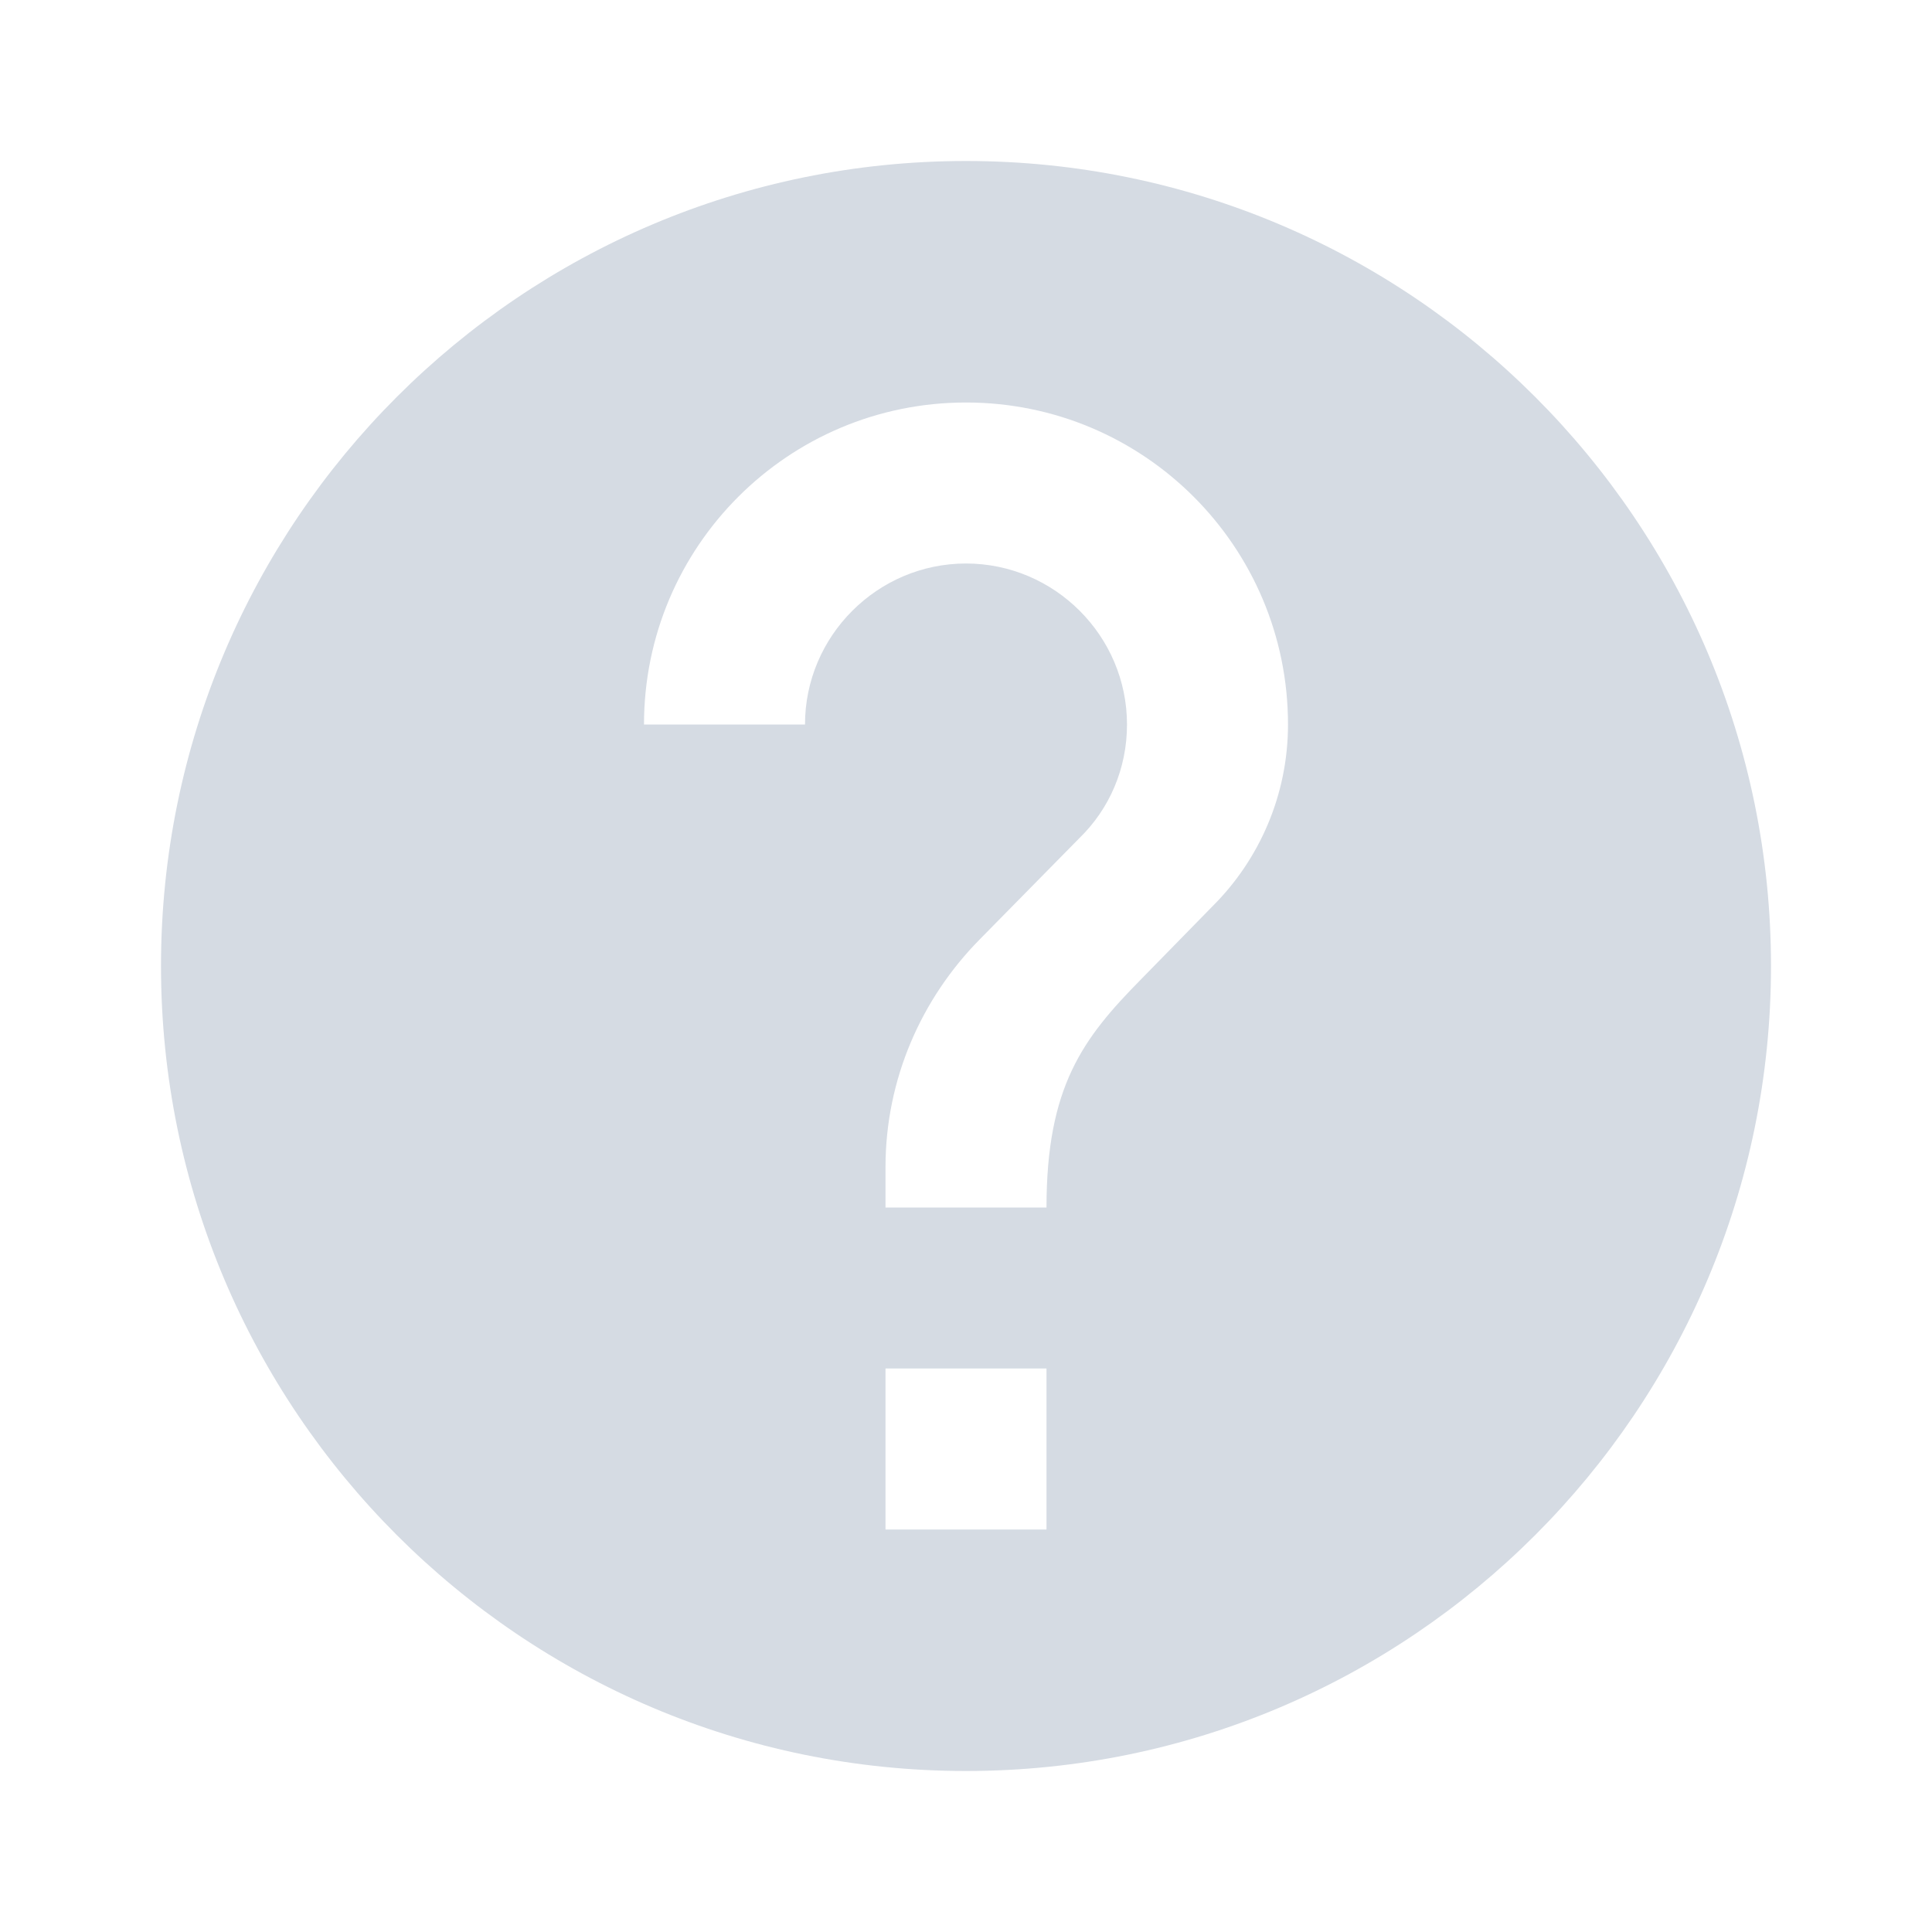
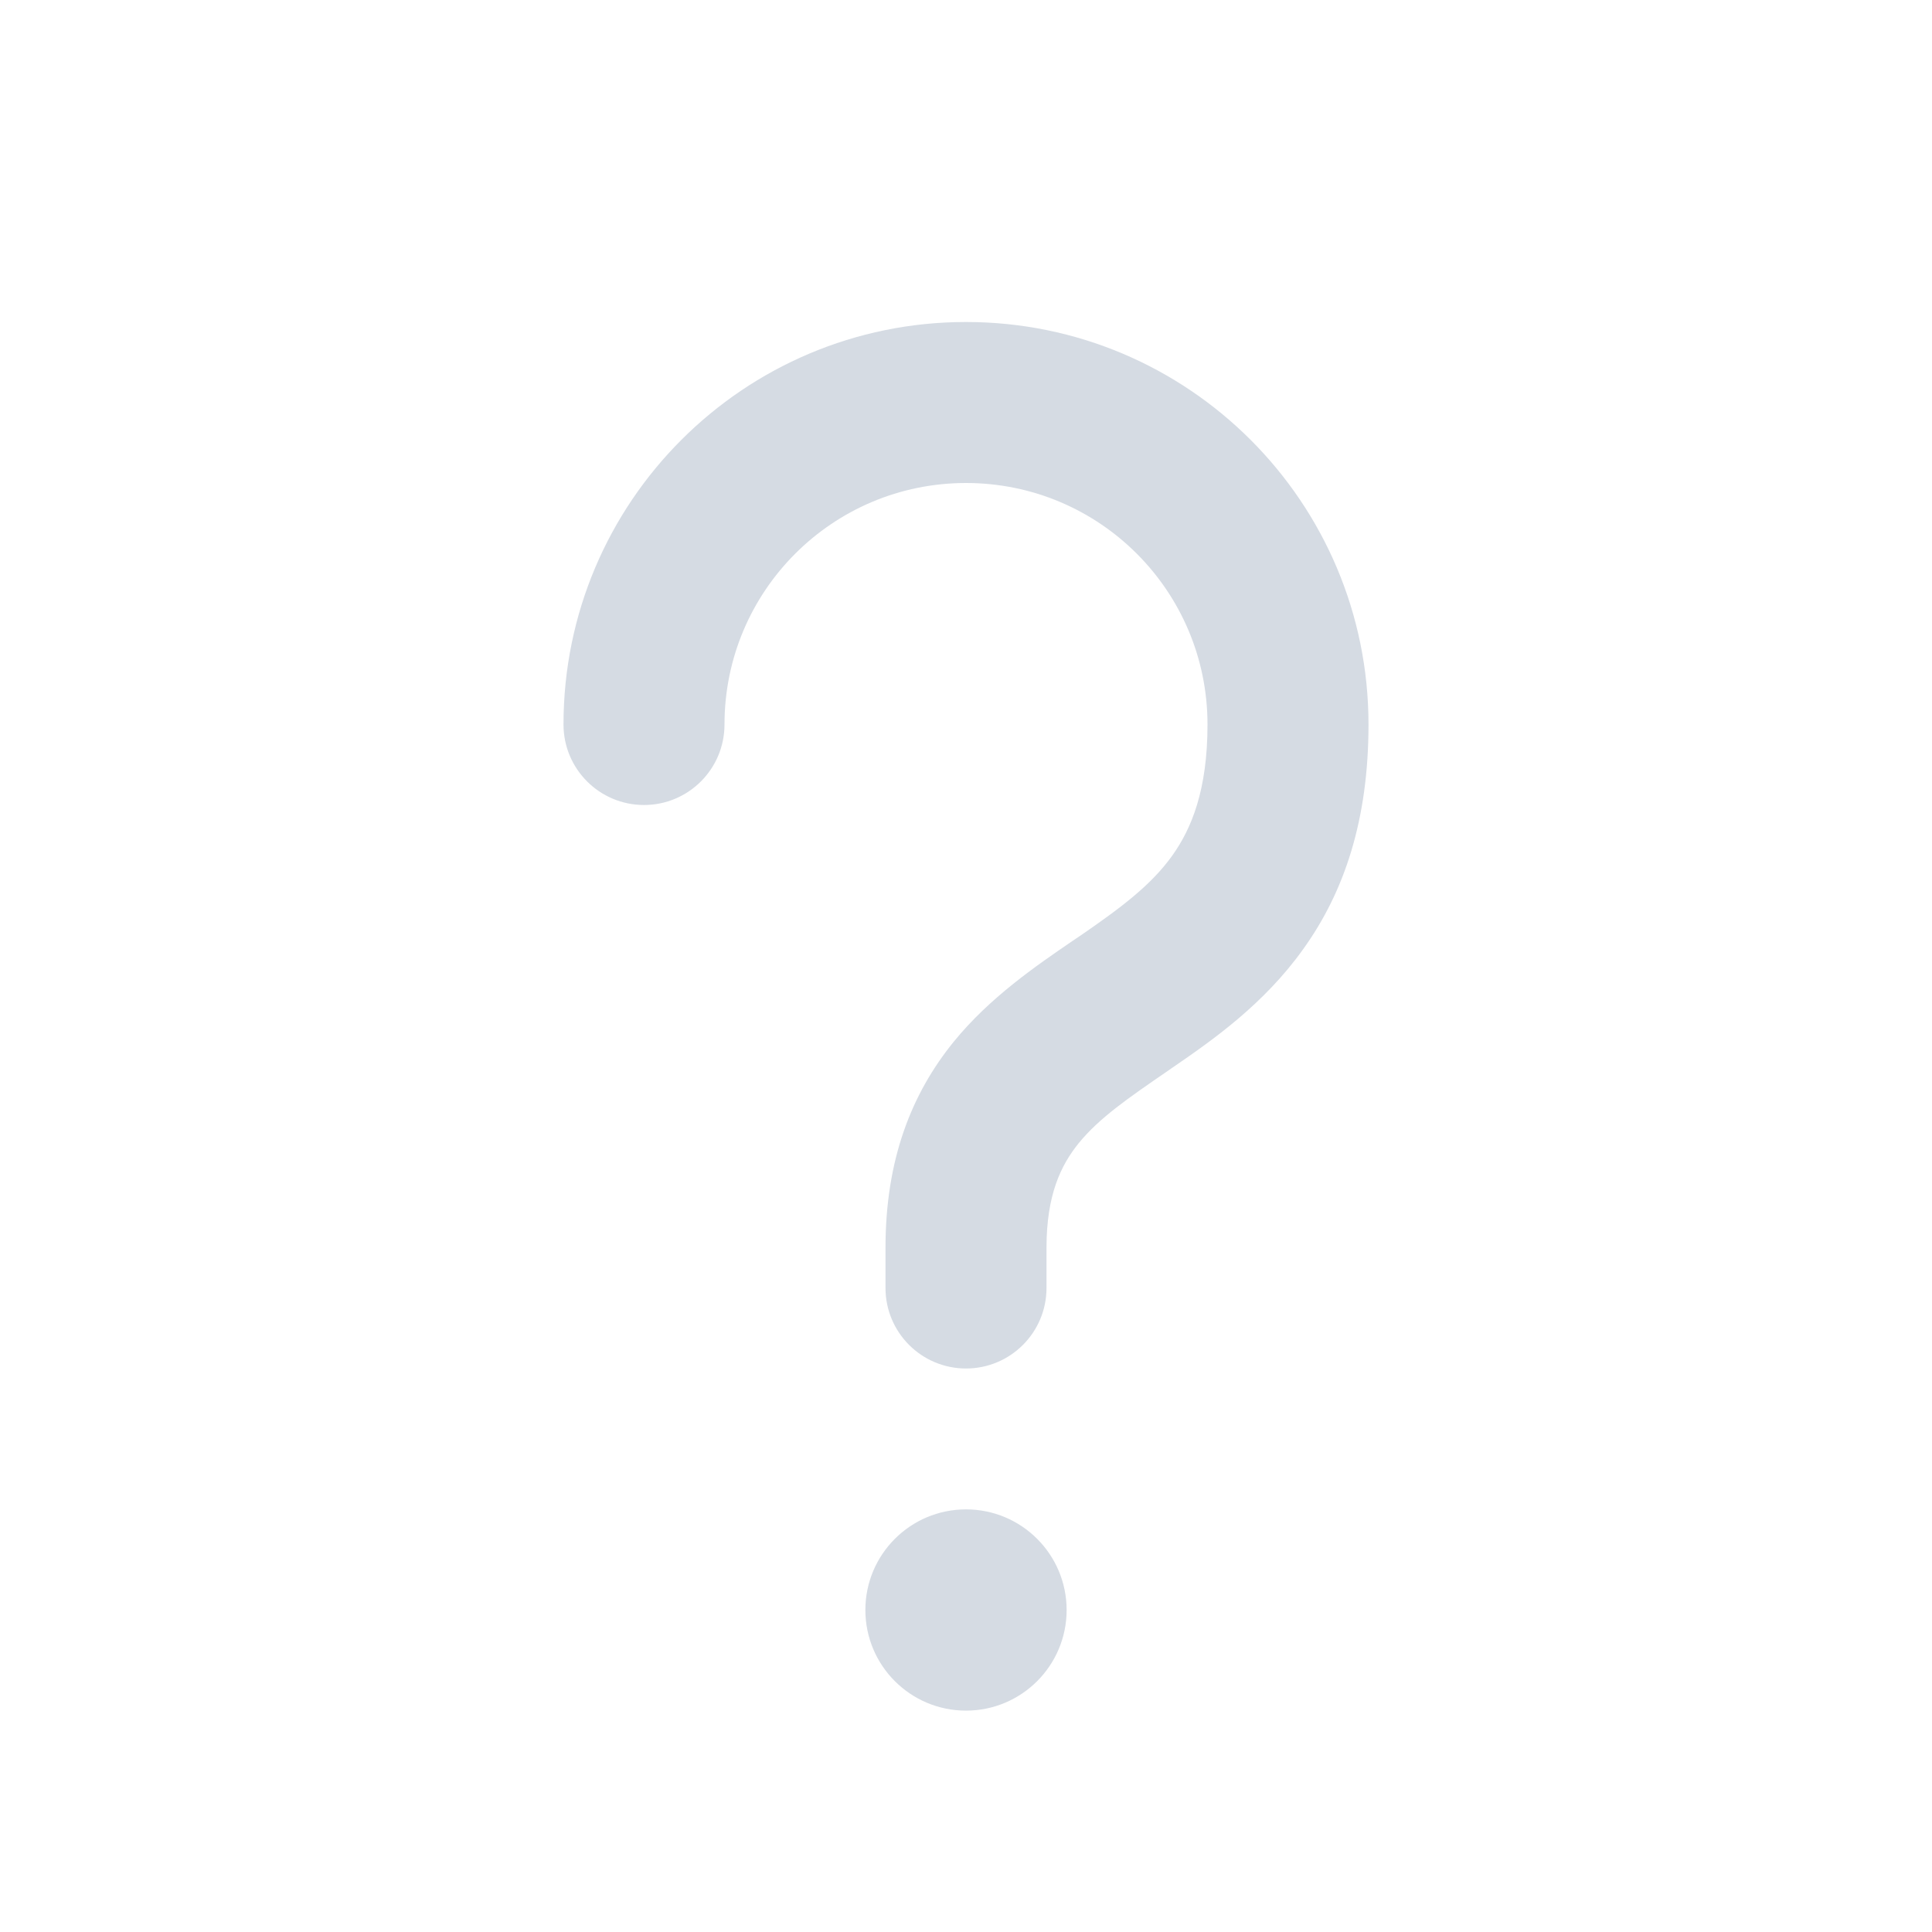
- <svg xmlns="http://www.w3.org/2000/svg" fill="#D5DBE3" height="24" viewBox="0 0 24 24" width="24">
-   <path d="M0 0h24v24H0z" fill="none" />
-   <path d="M12 2C6.48 2 2 6.48 2 12s4.48 10 10 10 10-4.48 10-10S17.52 2 12 2zm1 17h-2v-2h2v2zm2.07-7.75l-.9.92C13.45 12.9 13 13.5 13 15h-2v-.5c0-1.1.45-2.1 1.17-2.83l1.24-1.26c.37-.36.59-.86.59-1.41 0-1.1-.9-2-2-2s-2 .9-2 2H8c0-2.21 1.79-4 4-4s4 1.79 4 4c0 .88-.36 1.68-.93 2.25z" />
+ <svg xmlns="http://www.w3.org/2000/svg" width="24" height="24" fill="none" viewBox="0 0 24 24">
+   <path d="M12 4C9.238 4 7 6.238 7 9a1 1 0 0 0 2 0c0-1.658 1.342-3 3-3s3 1.342 3 3c0 .816-.199 1.294-.438 1.629-.262.365-.625.638-1.128.985l-.116.078c-.447.306-1.023.699-1.469 1.247-.527.648-.849 1.467-.849 2.561v.5a1 1 0 1 0 2 0v-.5c0-.656.178-1.024.4-1.299.257-.314.603-.552 1.114-.903l.053-.037c.496-.34 1.133-.786 1.62-1.468C16.7 11.081 17 10.183 17 9c0-2.762-2.238-5-5-5ZM12 21.25a1.25 1.25 0 1 0 0-2.5 1.25 1.25 0 0 0 0 2.5Z" fill="#D5DBE3" />
</svg>
